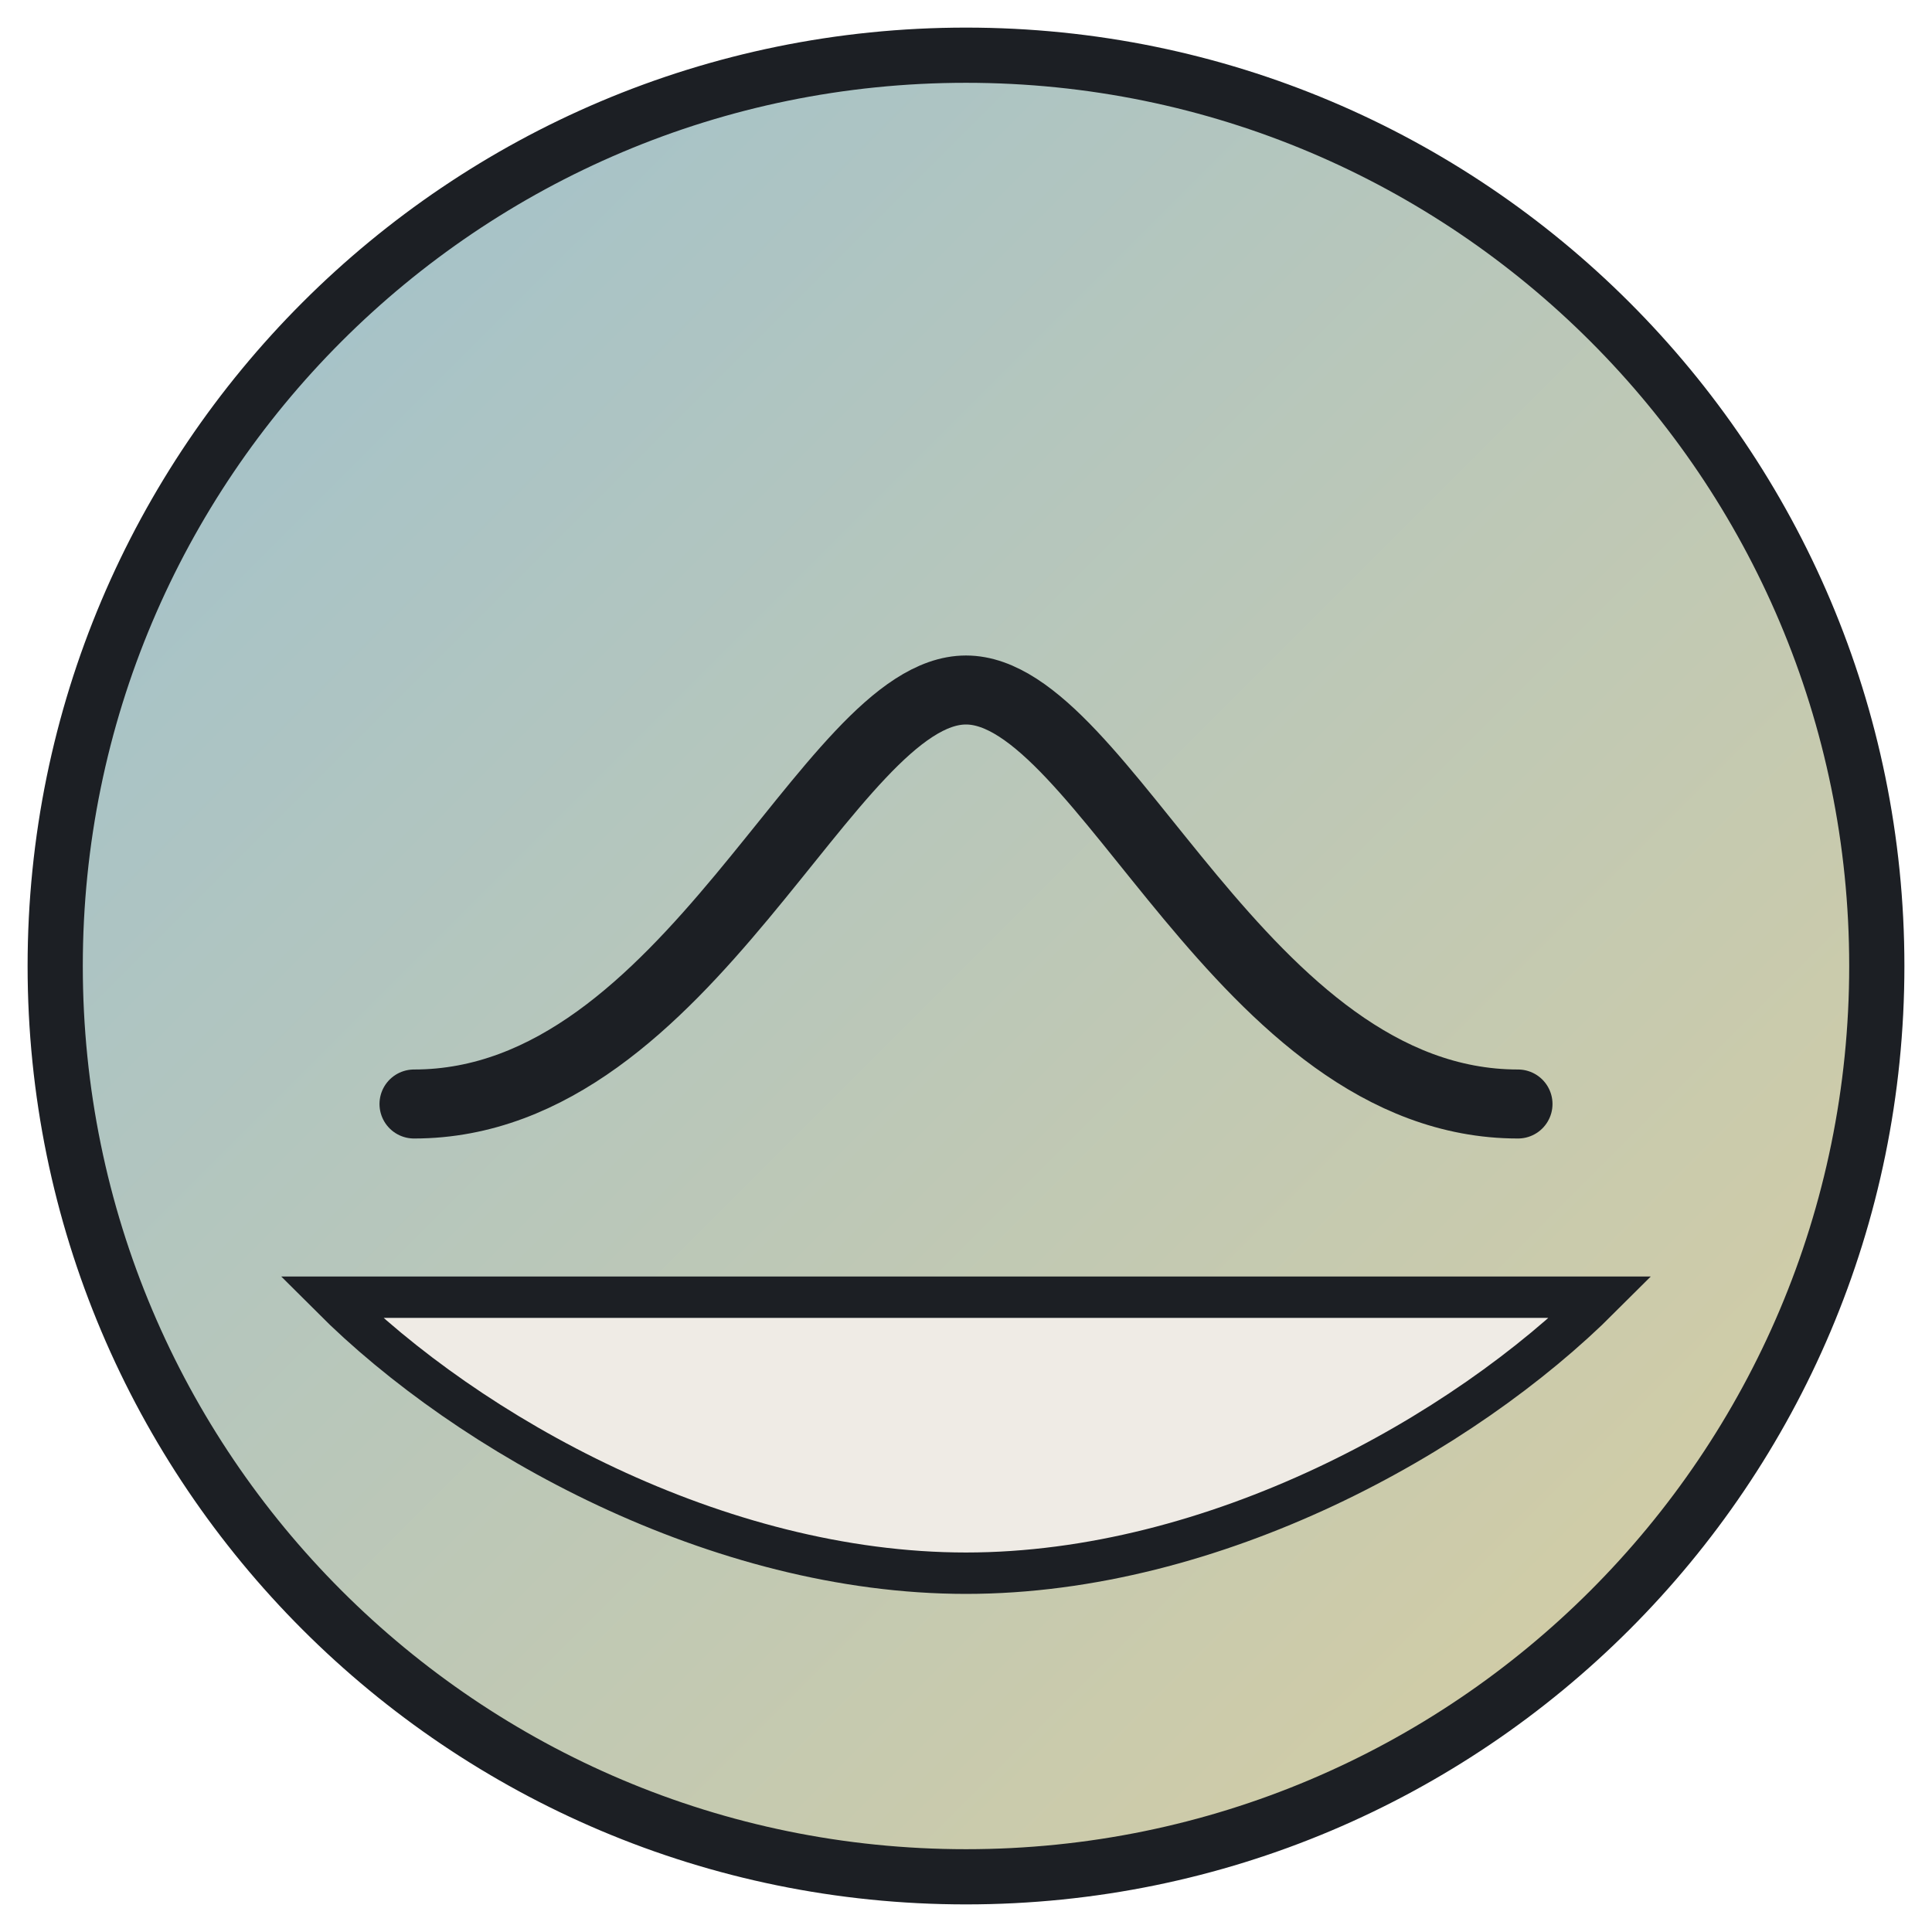
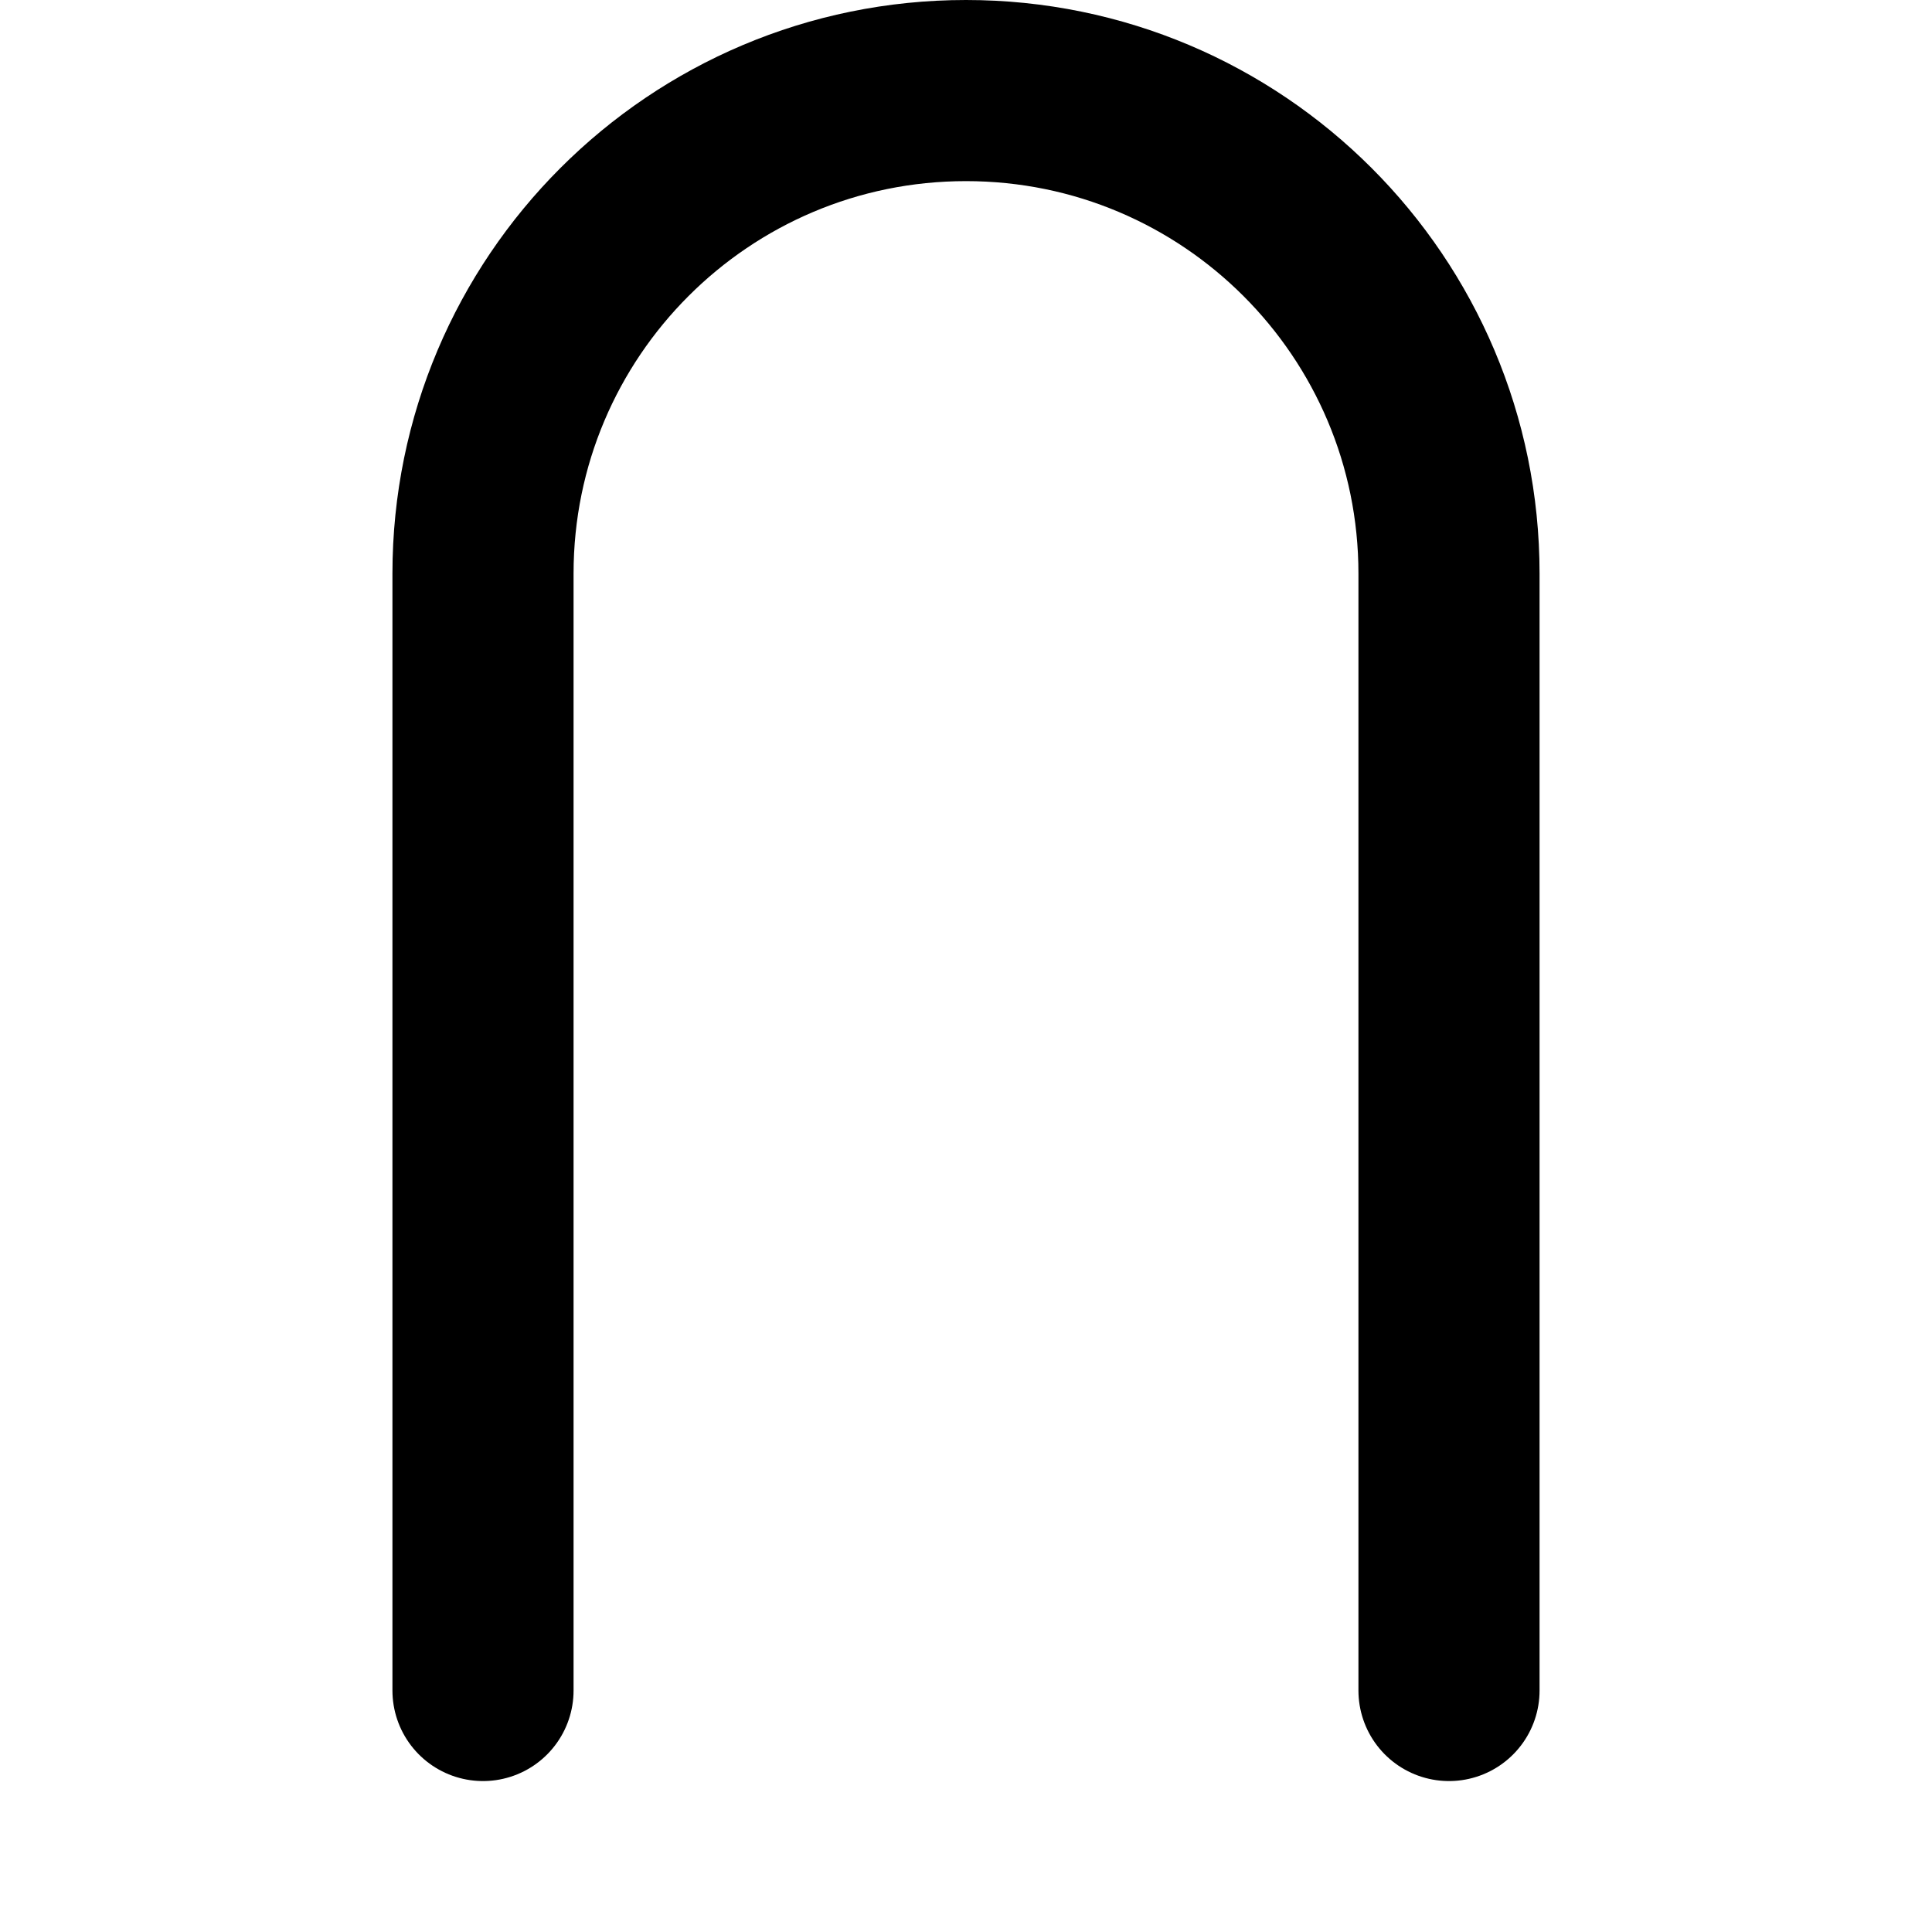
- <svg xmlns="http://www.w3.org/2000/svg" viewBox="0 0 140 140">
-   <defs>
-     <linearGradient id="g" x1="0" y1="0" x2="1" y2="1">
-       <stop offset="0" stop-color="#9ec1cf" />
-       <stop offset="1" stop-color="#d9cea0" />
-     </linearGradient>
-   </defs>
-   <circle cx="70" cy="70" r="66" fill="url(#g)" stroke="#1c1f24" stroke-width="4" />
-   <path d="M30 80c20 0 30-30 40-30s20 30 40 30" fill="none" stroke="#1c1f24" stroke-width="5" stroke-linecap="round" />
-   <path d="M24 94h92c-10 10-28 20-46 20s-36-10-46-20z" fill="#efebe5" stroke="#1c1f24" stroke-width="3" />
+ <svg xmlns="http://www.w3.org/2000/svg" viewBox="0 0 128 128" fill="none" stroke="currentColor" stroke-width="12" stroke-linecap="round" stroke-linejoin="round">
+   <path d="M32 112 V38 A32 32 0 0 1 96 38 V112" />
</svg>
